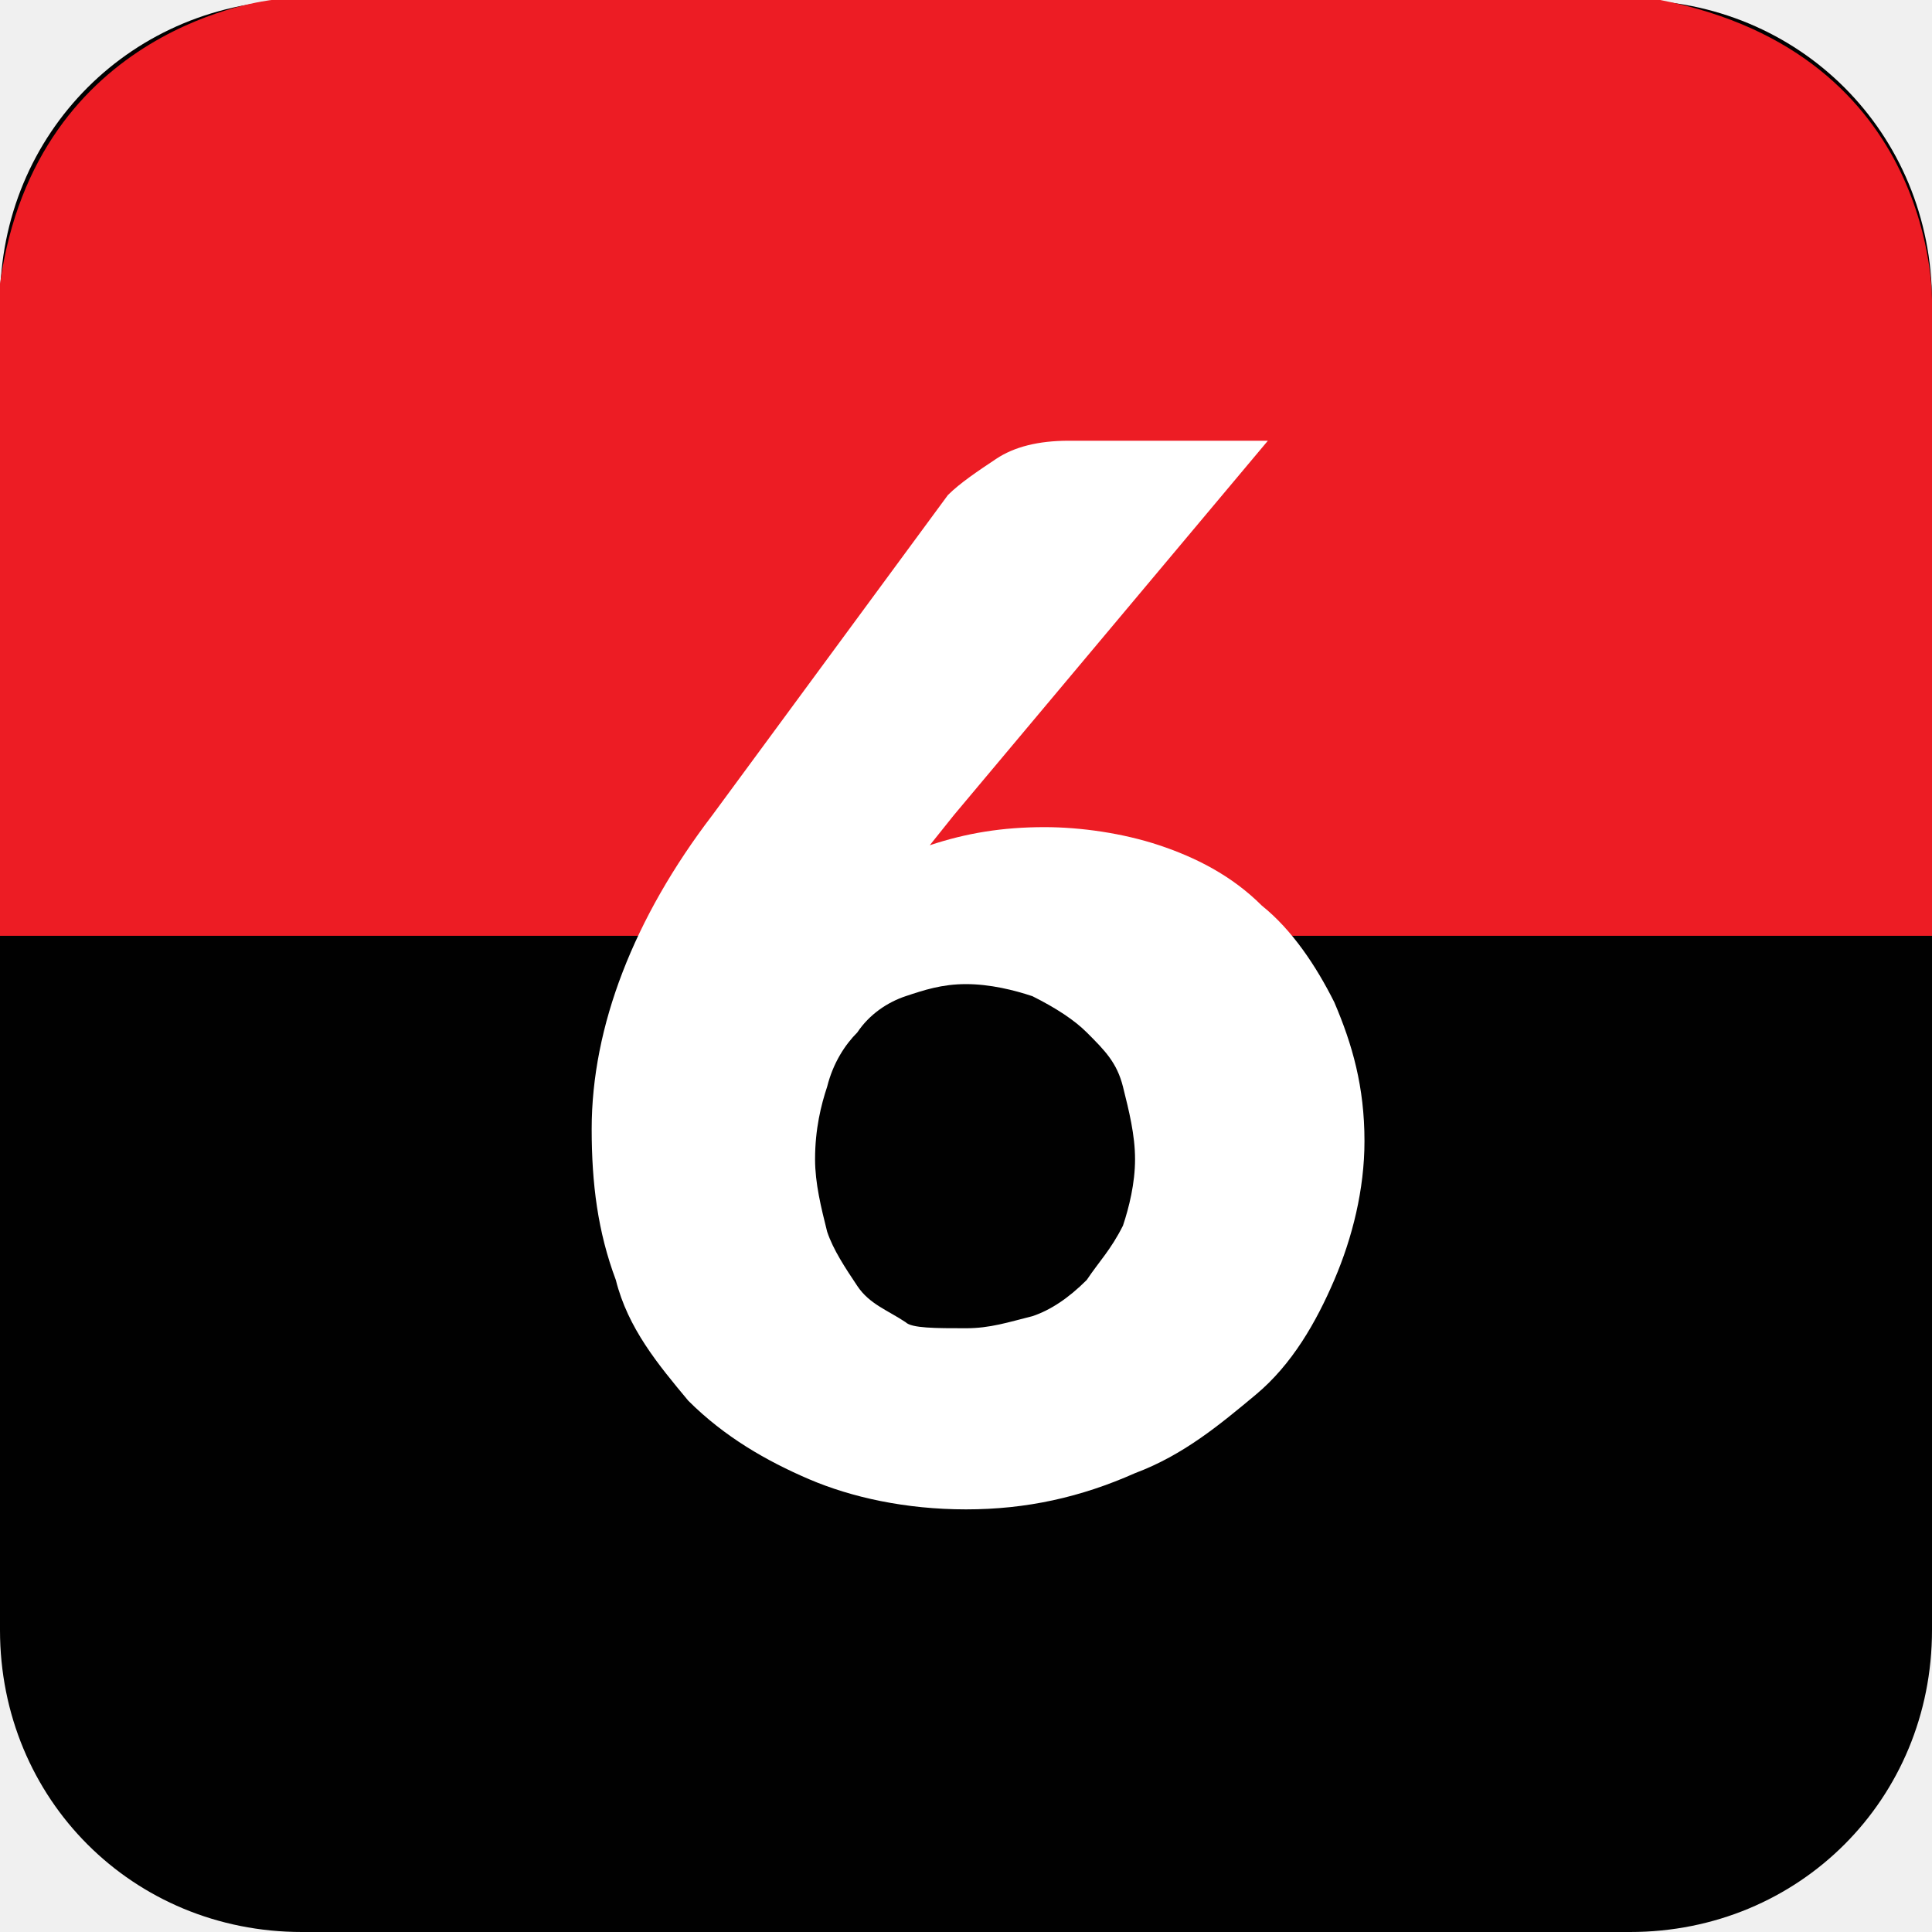
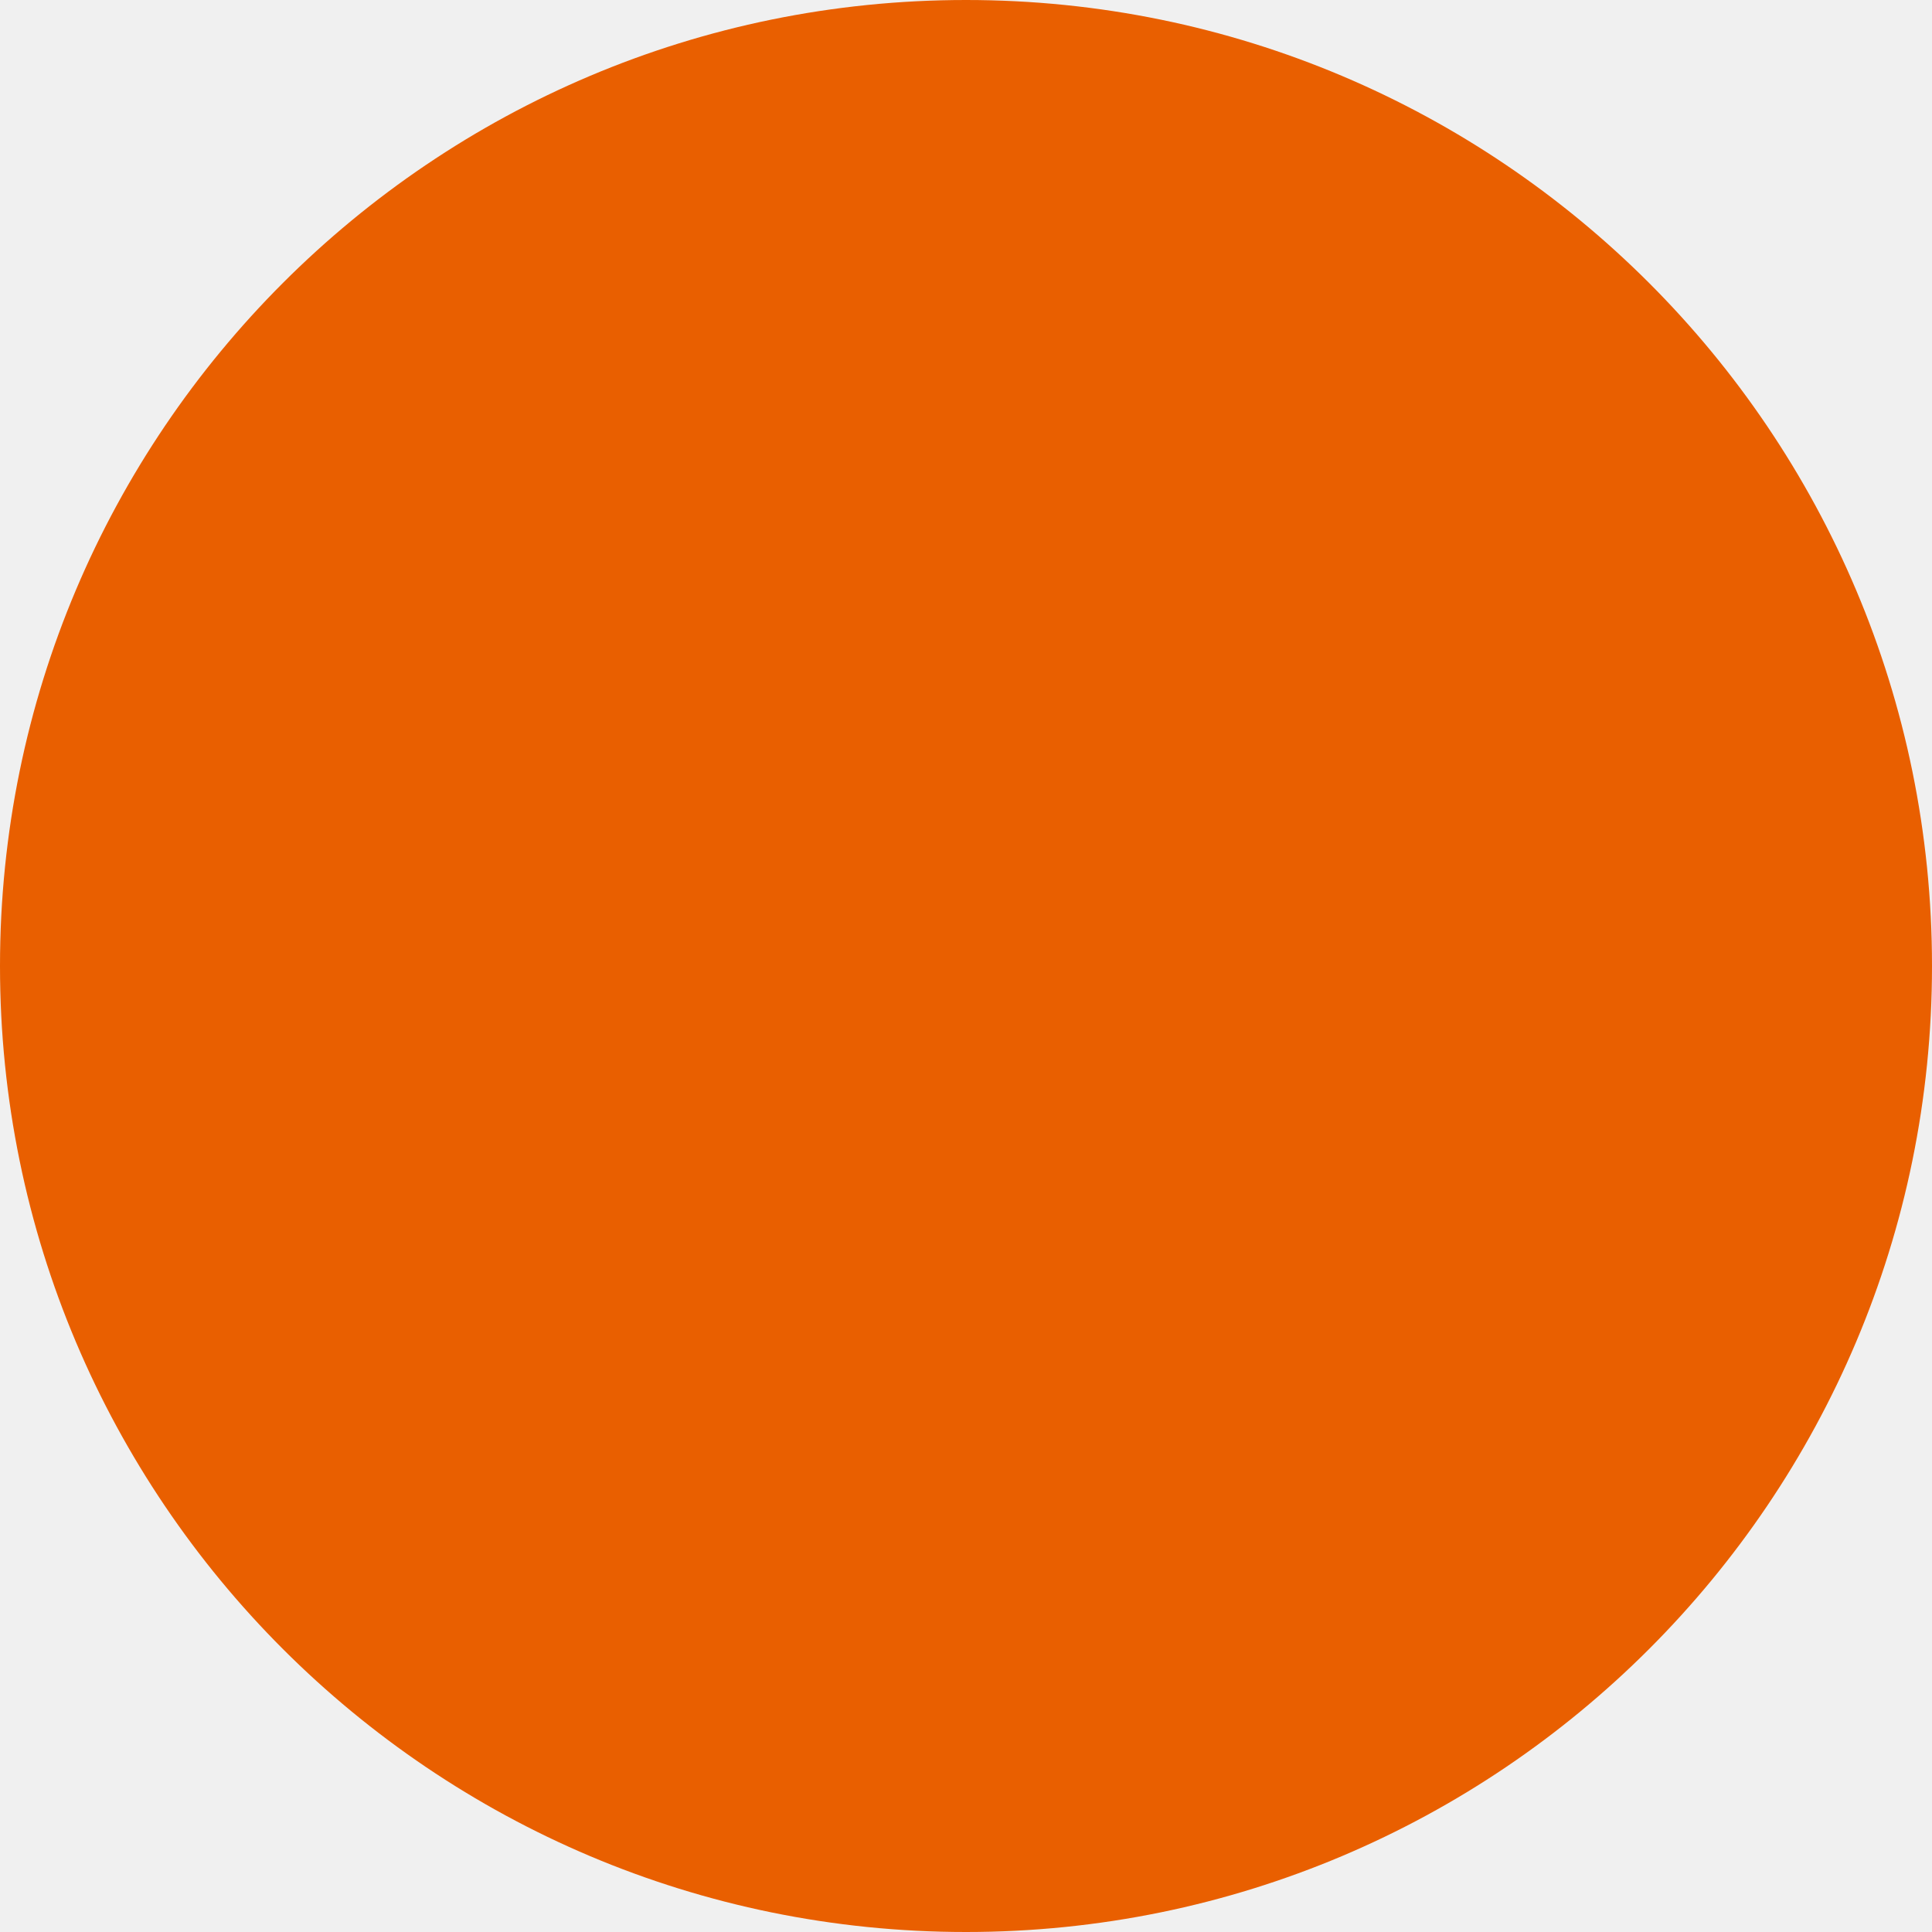
- <svg xmlns="http://www.w3.org/2000/svg" version="1.1" id="Layer_1" x="0px" y="0px" viewBox="0 0 32 32" enable-background="new 0 0 32 32" xml:space="preserve">
-   <g id="_x36_">
-     <path fill="#010101" d="M32,27V5c0-2.8-2.2-5-5-5L5,0C2.2,0,0,2.2,0,5l0,22c0,2.8,2.2,5,5,5h22C29.8,32,32,29.8,32,27z" />
-     <path fill="#ED1C24" d="M0,15.5l32,0V5c0,0,0.1-4.1-4.5-5H4.5c0,0-3.9,0.4-4.5,4.7L0,15.5z" />
-     <g>
-       <path fill="#FFFFFF" d="M15.4,14c0.6-0.2,1.2-0.3,1.9-0.3c0.6,0,1.3,0.1,1.9,0.3c0.6,0.2,1.2,0.5,1.7,1c0.5,0.4,0.9,1,1.2,1.6    c0.3,0.7,0.5,1.4,0.5,2.3c0,0.8-0.2,1.6-0.5,2.3c-0.3,0.7-0.7,1.4-1.3,1.9c-0.6,0.5-1.2,1-2,1.3C17.9,24.8,17,25,16,25    c-1,0-1.9-0.2-2.6-0.5s-1.4-0.7-2-1.3c-0.5-0.6-1-1.2-1.2-2c-0.3-0.8-0.4-1.6-0.4-2.5c0-1.7,0.7-3.5,2-5.2l3.9-5.3    c0.2-0.2,0.5-0.4,0.8-0.6c0.3-0.2,0.7-0.3,1.2-0.3H21l-5.2,6.2L15.4,14z M16,22c0.4,0,0.7-0.1,1.1-0.2c0.3-0.1,0.6-0.3,0.9-0.6    c0.2-0.3,0.4-0.5,0.6-0.9c0.1-0.3,0.2-0.7,0.2-1.1c0-0.4-0.1-0.8-0.2-1.2c-0.1-0.4-0.3-0.6-0.6-0.9c-0.2-0.2-0.5-0.4-0.9-0.6    c-0.3-0.1-0.7-0.2-1.1-0.2c-0.4,0-0.7,0.1-1,0.2s-0.6,0.3-0.8,0.6c-0.2,0.2-0.4,0.5-0.5,0.9c-0.1,0.3-0.2,0.7-0.2,1.2    c0,0.4,0.1,0.8,0.2,1.2c0.1,0.3,0.3,0.6,0.5,0.9s0.5,0.4,0.8,0.6C15.1,22,15.5,22,16,22z" />
-     </g>
-   </g>
+ <svg xmlns="http://www.w3.org/2000/svg" id="Layer_1" data-name="Layer 1" viewBox="0 0 32 32">
+   <defs>
+     <style>.cls-1{fill:#e95f00;}</style>
+   </defs>
+   <circle class="cls-1" cx="16" cy="16" r="16" />
</svg>
